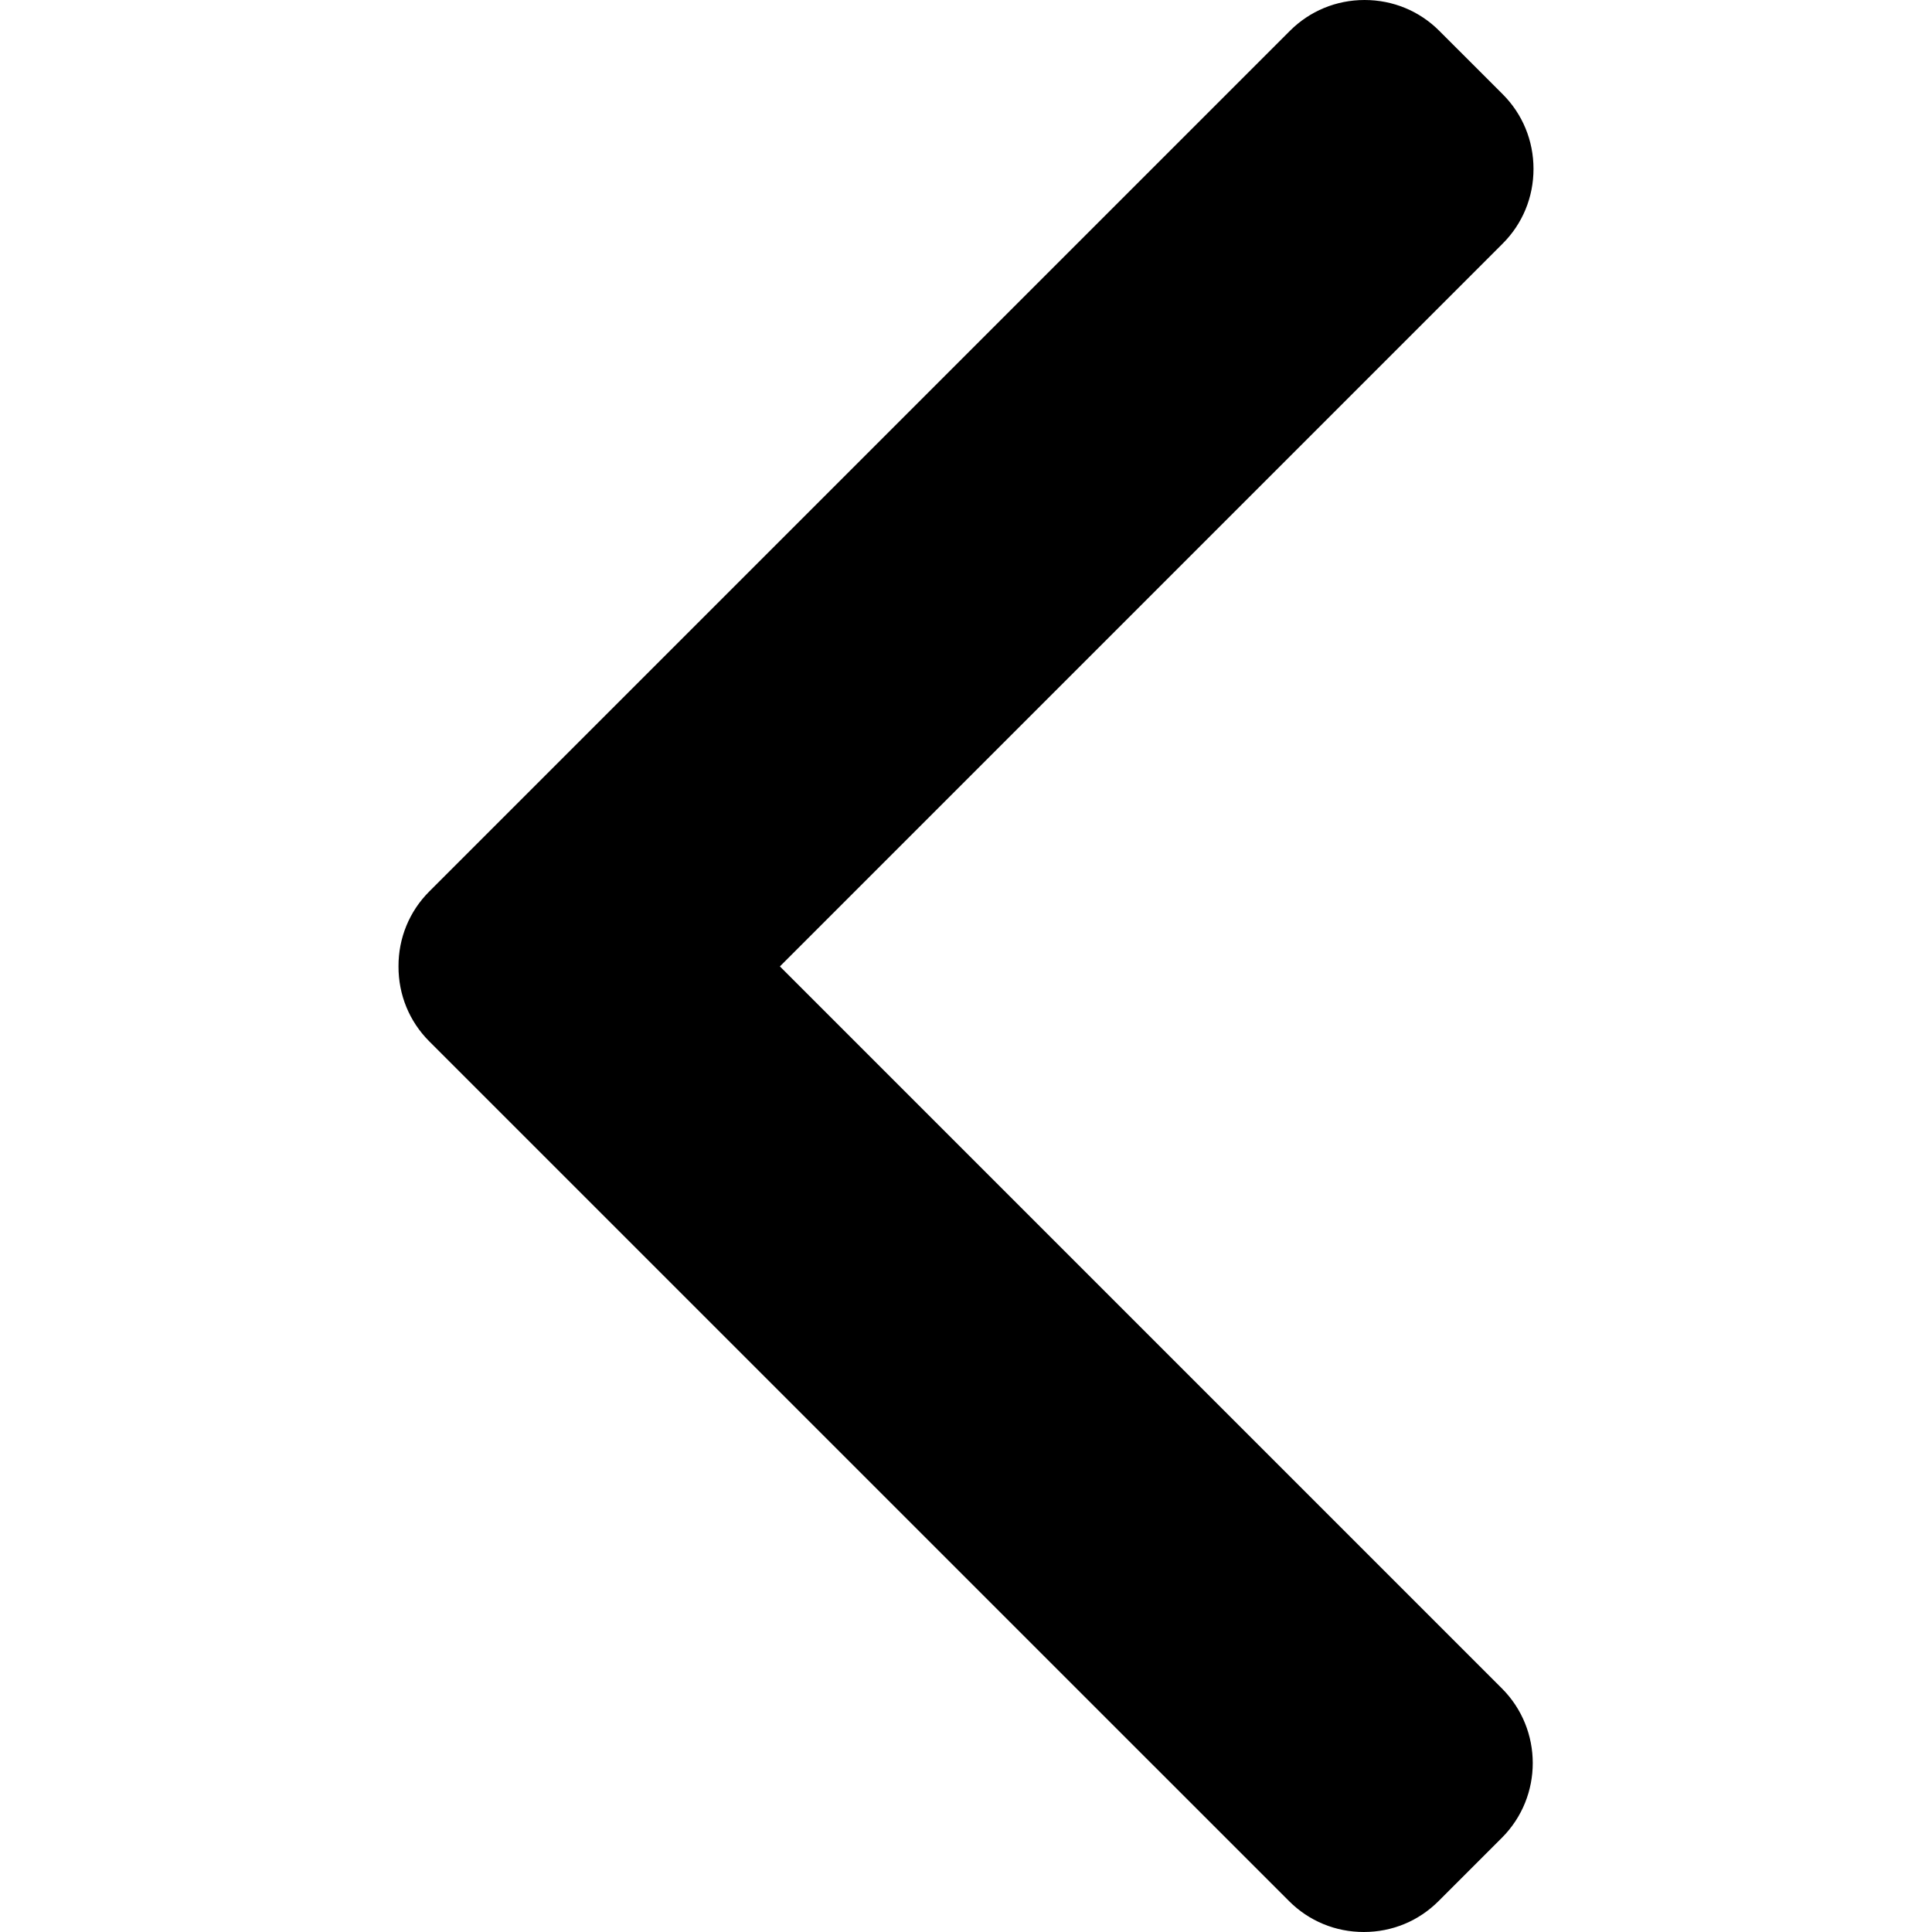
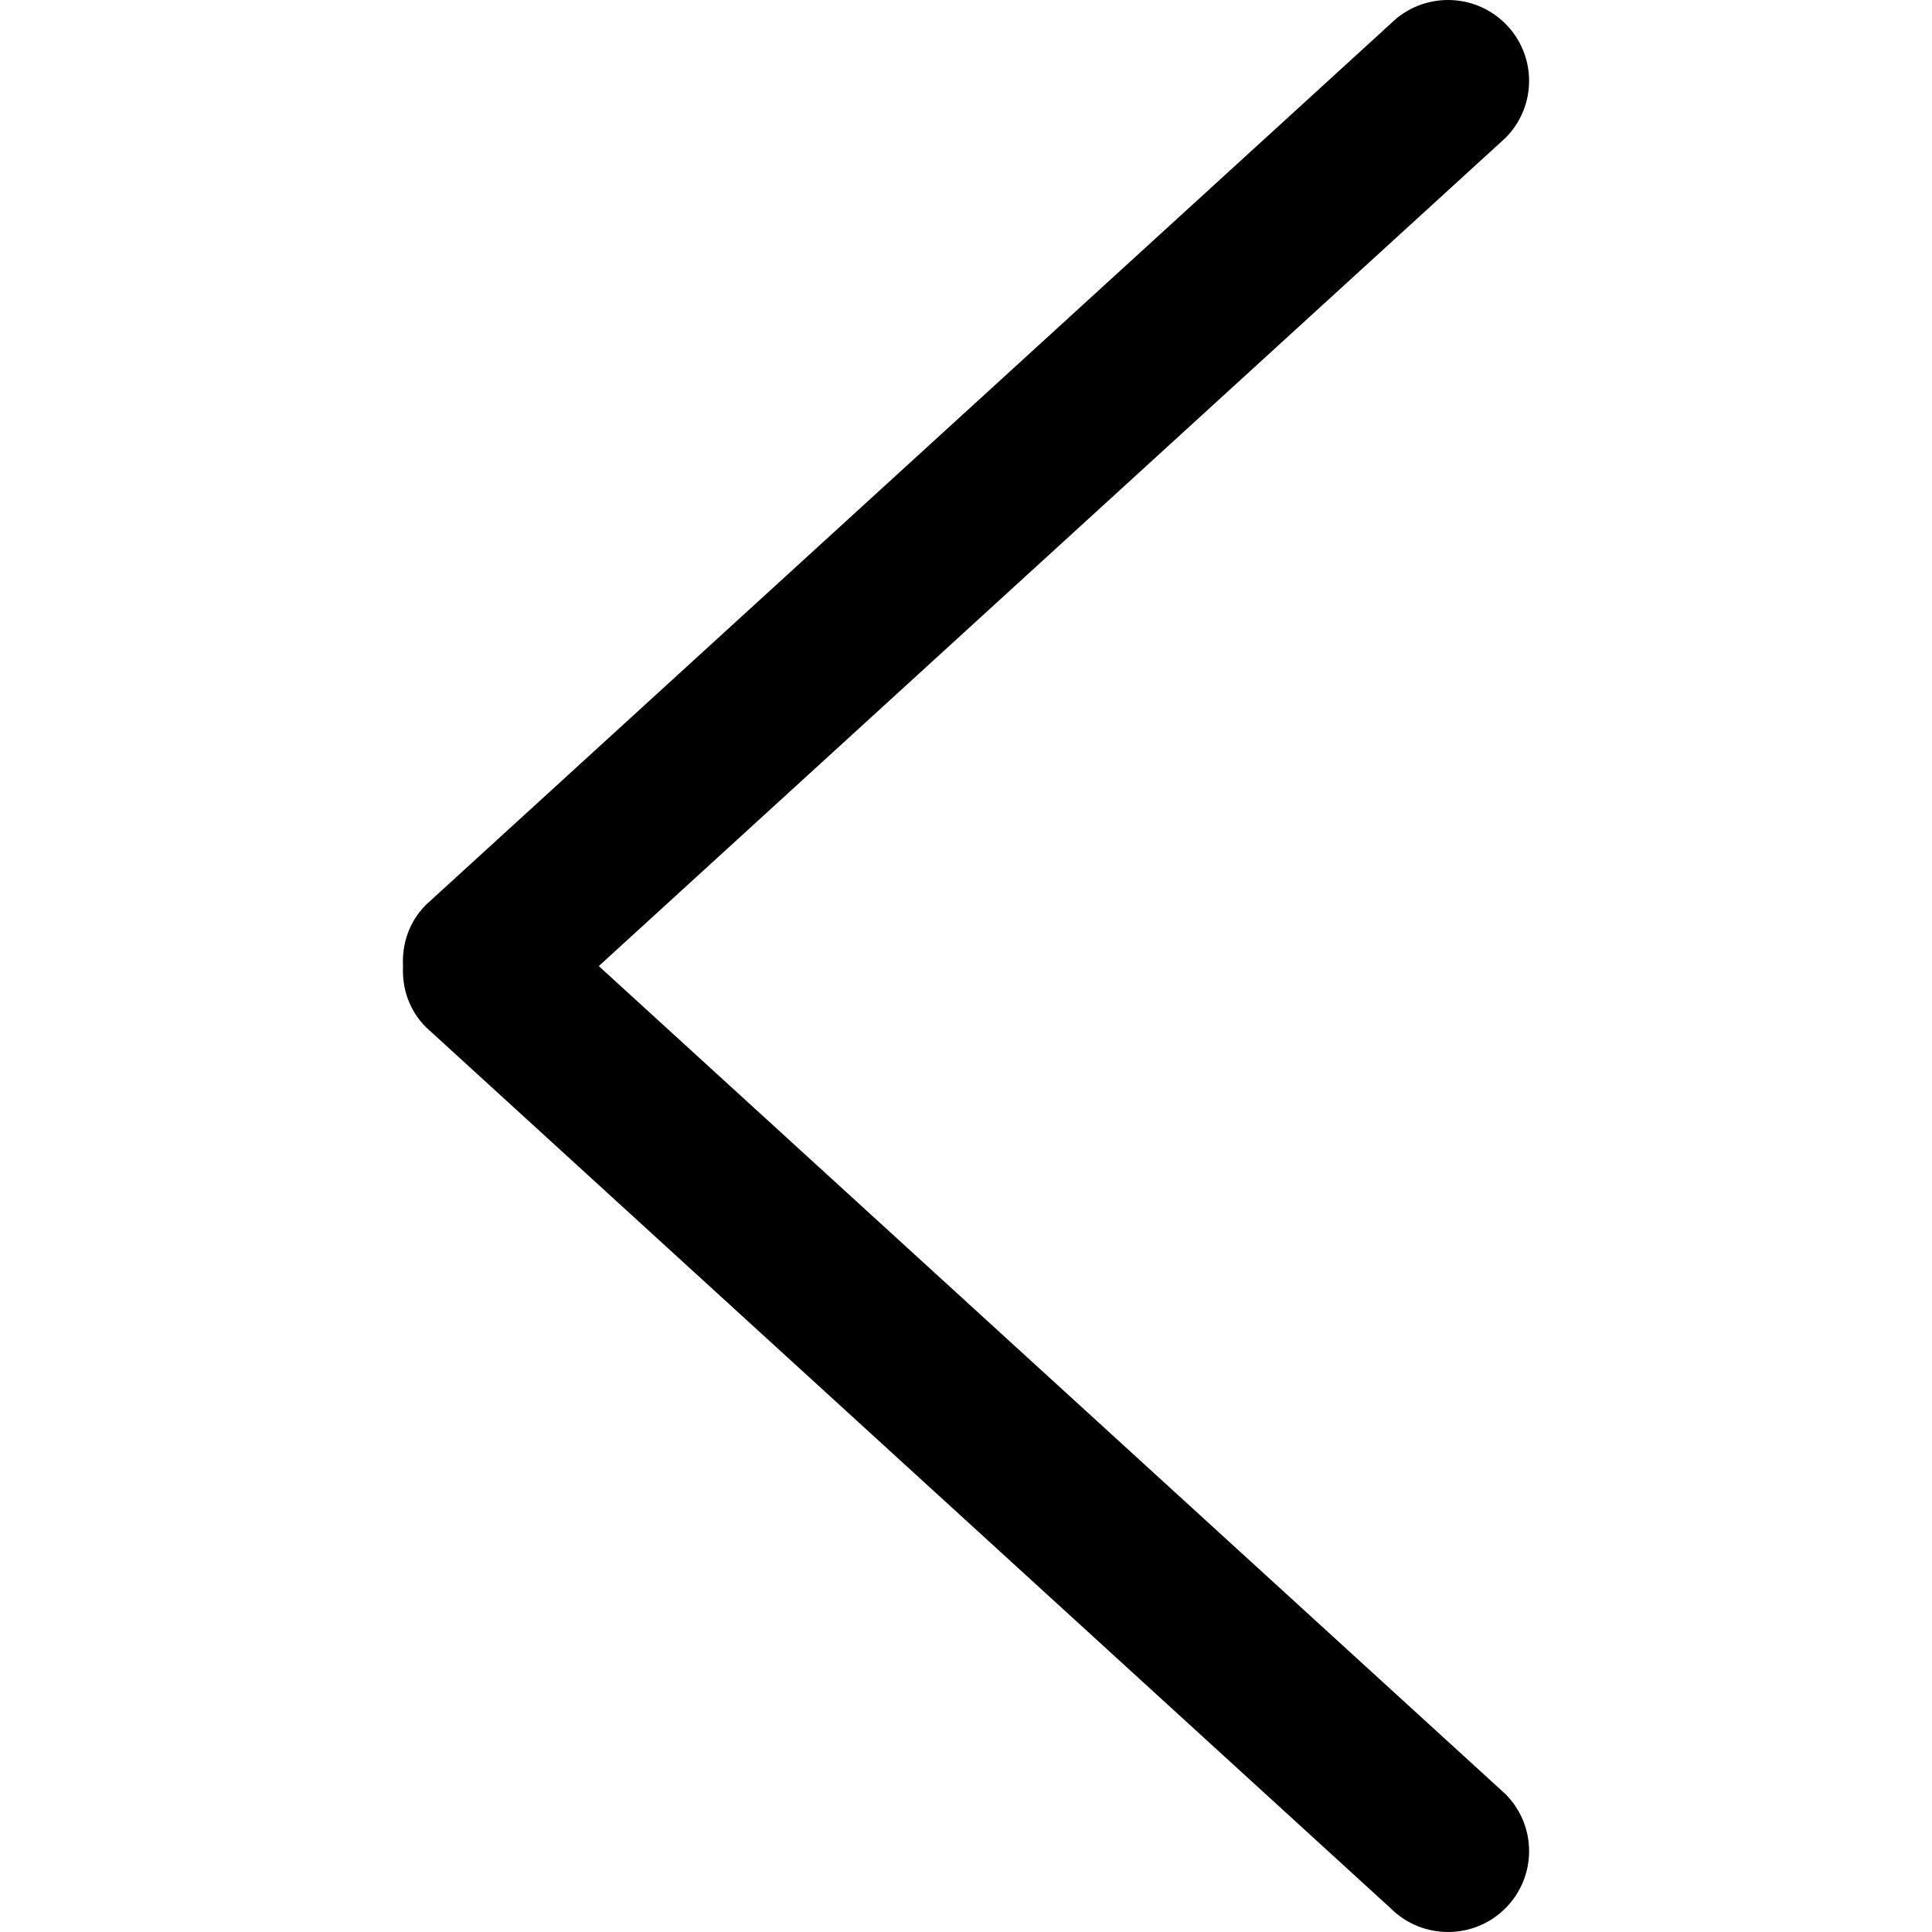
- <svg xmlns="http://www.w3.org/2000/svg" version="1.1" id="Layer_1" x="0px" y="0px" viewBox="0 0 492 492" style="enable-background:new 0 0 492 492;" xml:space="preserve">
+ <svg xmlns="http://www.w3.org/2000/svg" version="1.1" id="Capa_1" x="0px" y="0px" width="791.966px" height="791.967px" viewBox="0 0 791.966 791.967" style="enable-background:new 0 0 791.966 791.967;" xml:space="preserve">
  <g>
-     <g>
-       <path d="M198.608,246.104L382.664,62.04c5.068-5.056,7.856-11.816,7.856-19.024c0-7.212-2.788-13.968-7.856-19.032l-16.128-16.12    C361.476,2.792,354.712,0,347.504,0s-13.964,2.792-19.028,7.864L109.328,227.008c-5.084,5.08-7.868,11.868-7.848,19.084    c-0.02,7.248,2.76,14.028,7.848,19.112l218.944,218.932c5.064,5.072,11.82,7.864,19.032,7.864c7.208,0,13.964-2.792,19.032-7.864    l16.124-16.12c10.492-10.492,10.492-27.572,0-38.06L198.608,246.104z" />
+     <g id="_x37_">
+       <g>
+         <path d="M245.454,396.017L617.077,56.579c12.973-12.94,12.973-33.934,0-46.874c-12.973-12.94-34.033-12.94-47.006,0     L174.615,370.896c-6.932,6.899-9.87,16.076-9.408,25.087c-0.462,9.045,2.476,18.188,9.408,25.088l395.456,361.19     c12.973,12.94,34.033,12.94,47.006,0c12.973-12.939,12.973-33.934,0-46.873L245.454,396.017z" />
+       </g>
    </g>
  </g>
  <g>
</g>
  <g>
</g>
  <g>
</g>
  <g>
</g>
  <g>
</g>
  <g>
</g>
  <g>
</g>
  <g>
</g>
  <g>
</g>
  <g>
</g>
  <g>
</g>
  <g>
</g>
  <g>
</g>
  <g>
</g>
  <g>
</g>
</svg>
